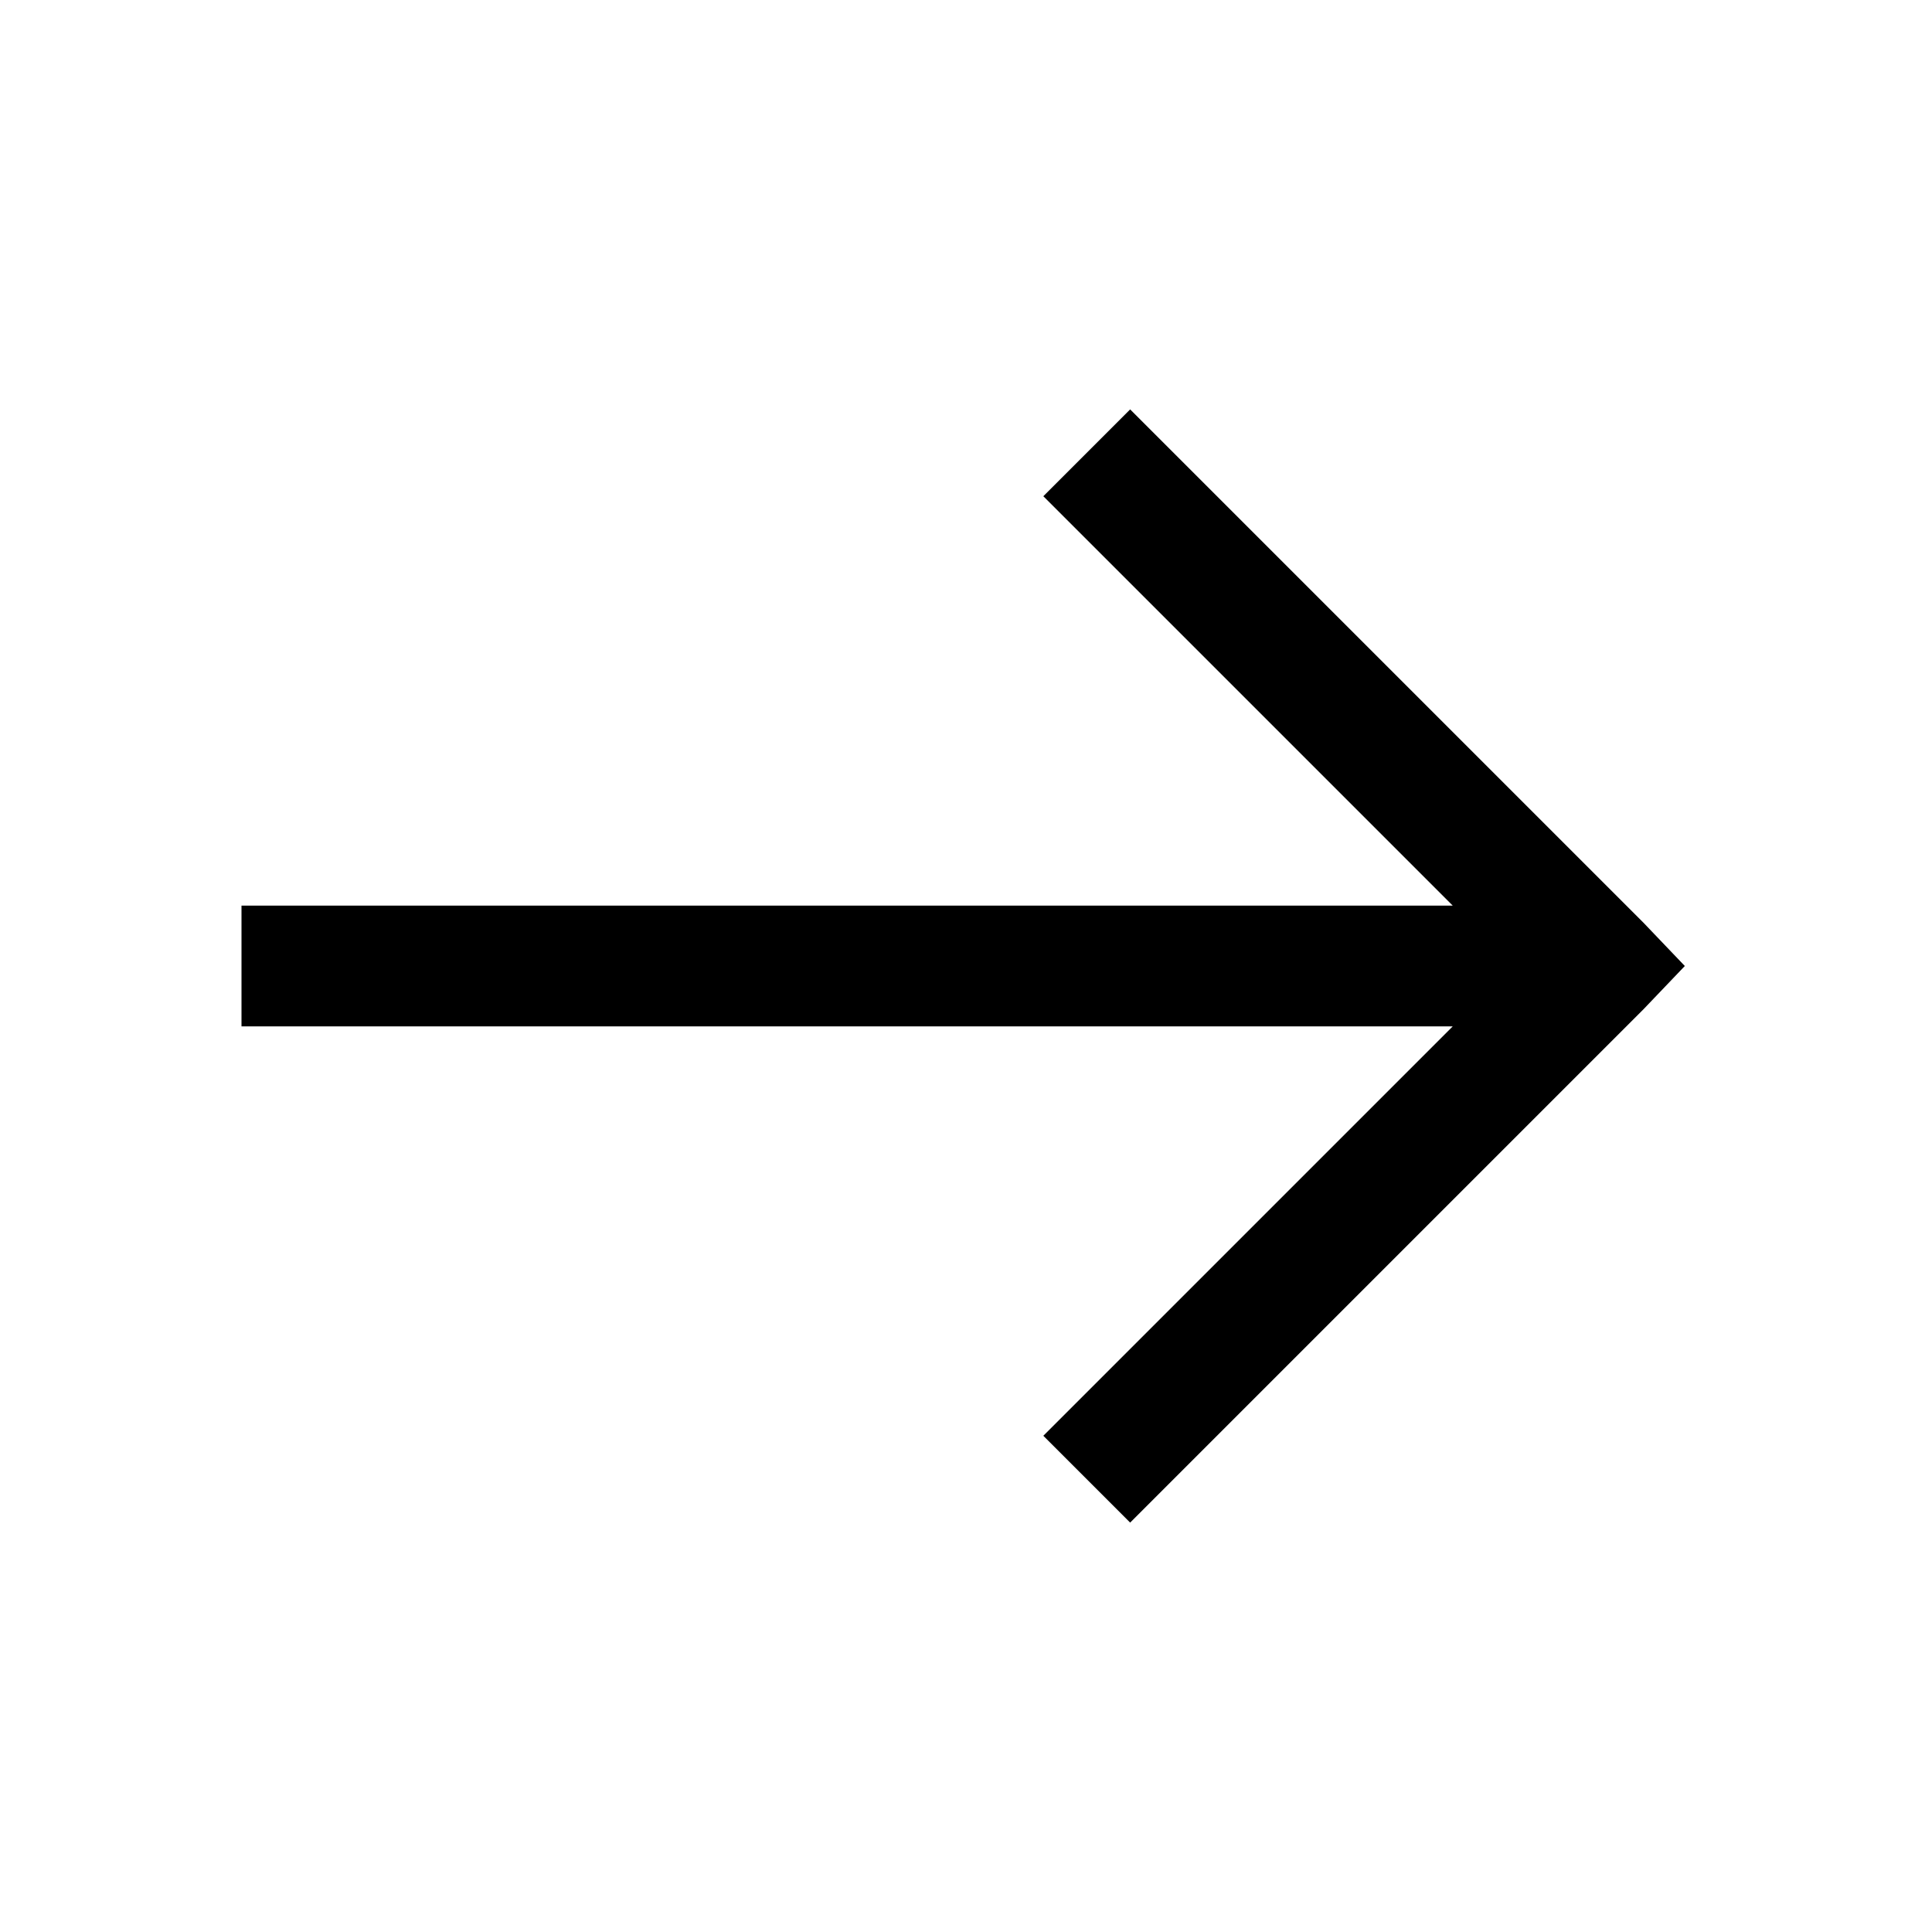
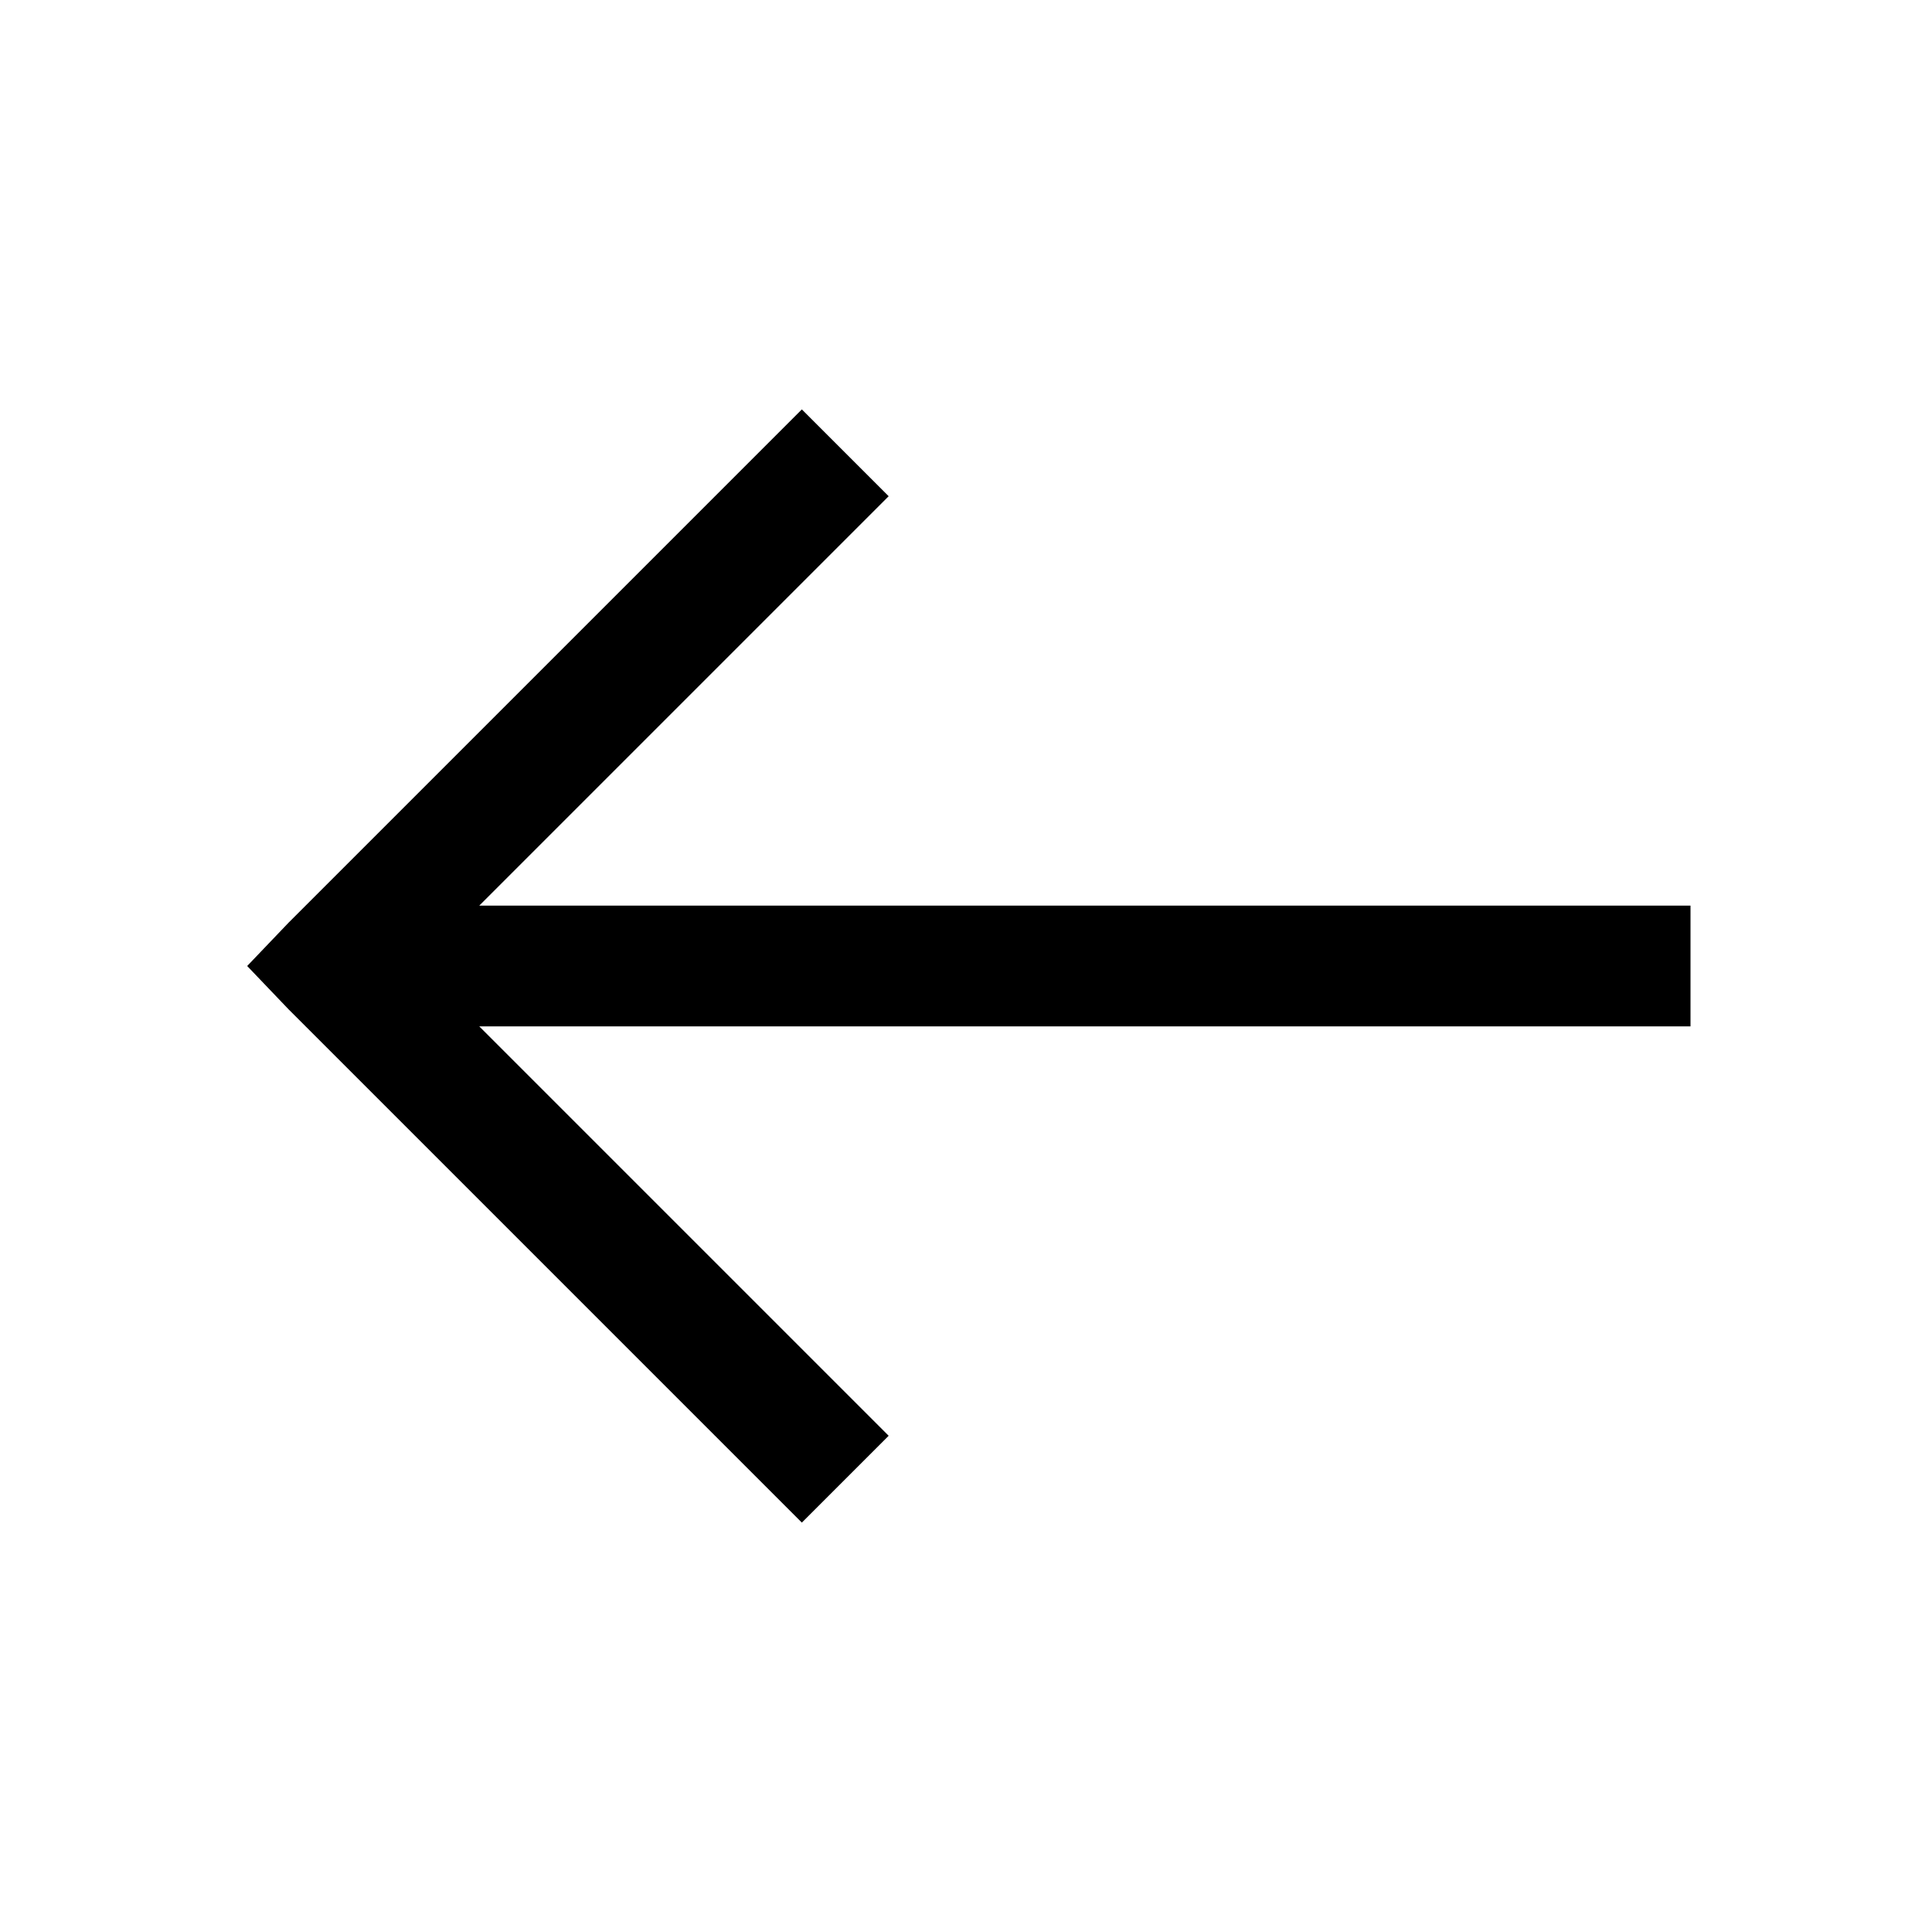
<svg xmlns="http://www.w3.org/2000/svg" viewBox="0 0 32 32">
-   <path d="M 18.719 6.781 L 17.281 8.219 L 24.062 15 L 4 15 L 4 17 L 24.062 17 L 17.281 23.781 L 18.719 25.219 L 27.219 16.719 L 27.906 16 L 27.219 15.281 Z" />
+   <path d="M 13.281 6.781 L 4.781 15.281 L 4.094 16 L 4.781 16.719 L 13.281 25.219 L 14.719 23.781 L 7.938 17 L 28 17 L 28 15 L 7.938 15 L 14.719 8.219 Z" />
</svg>
